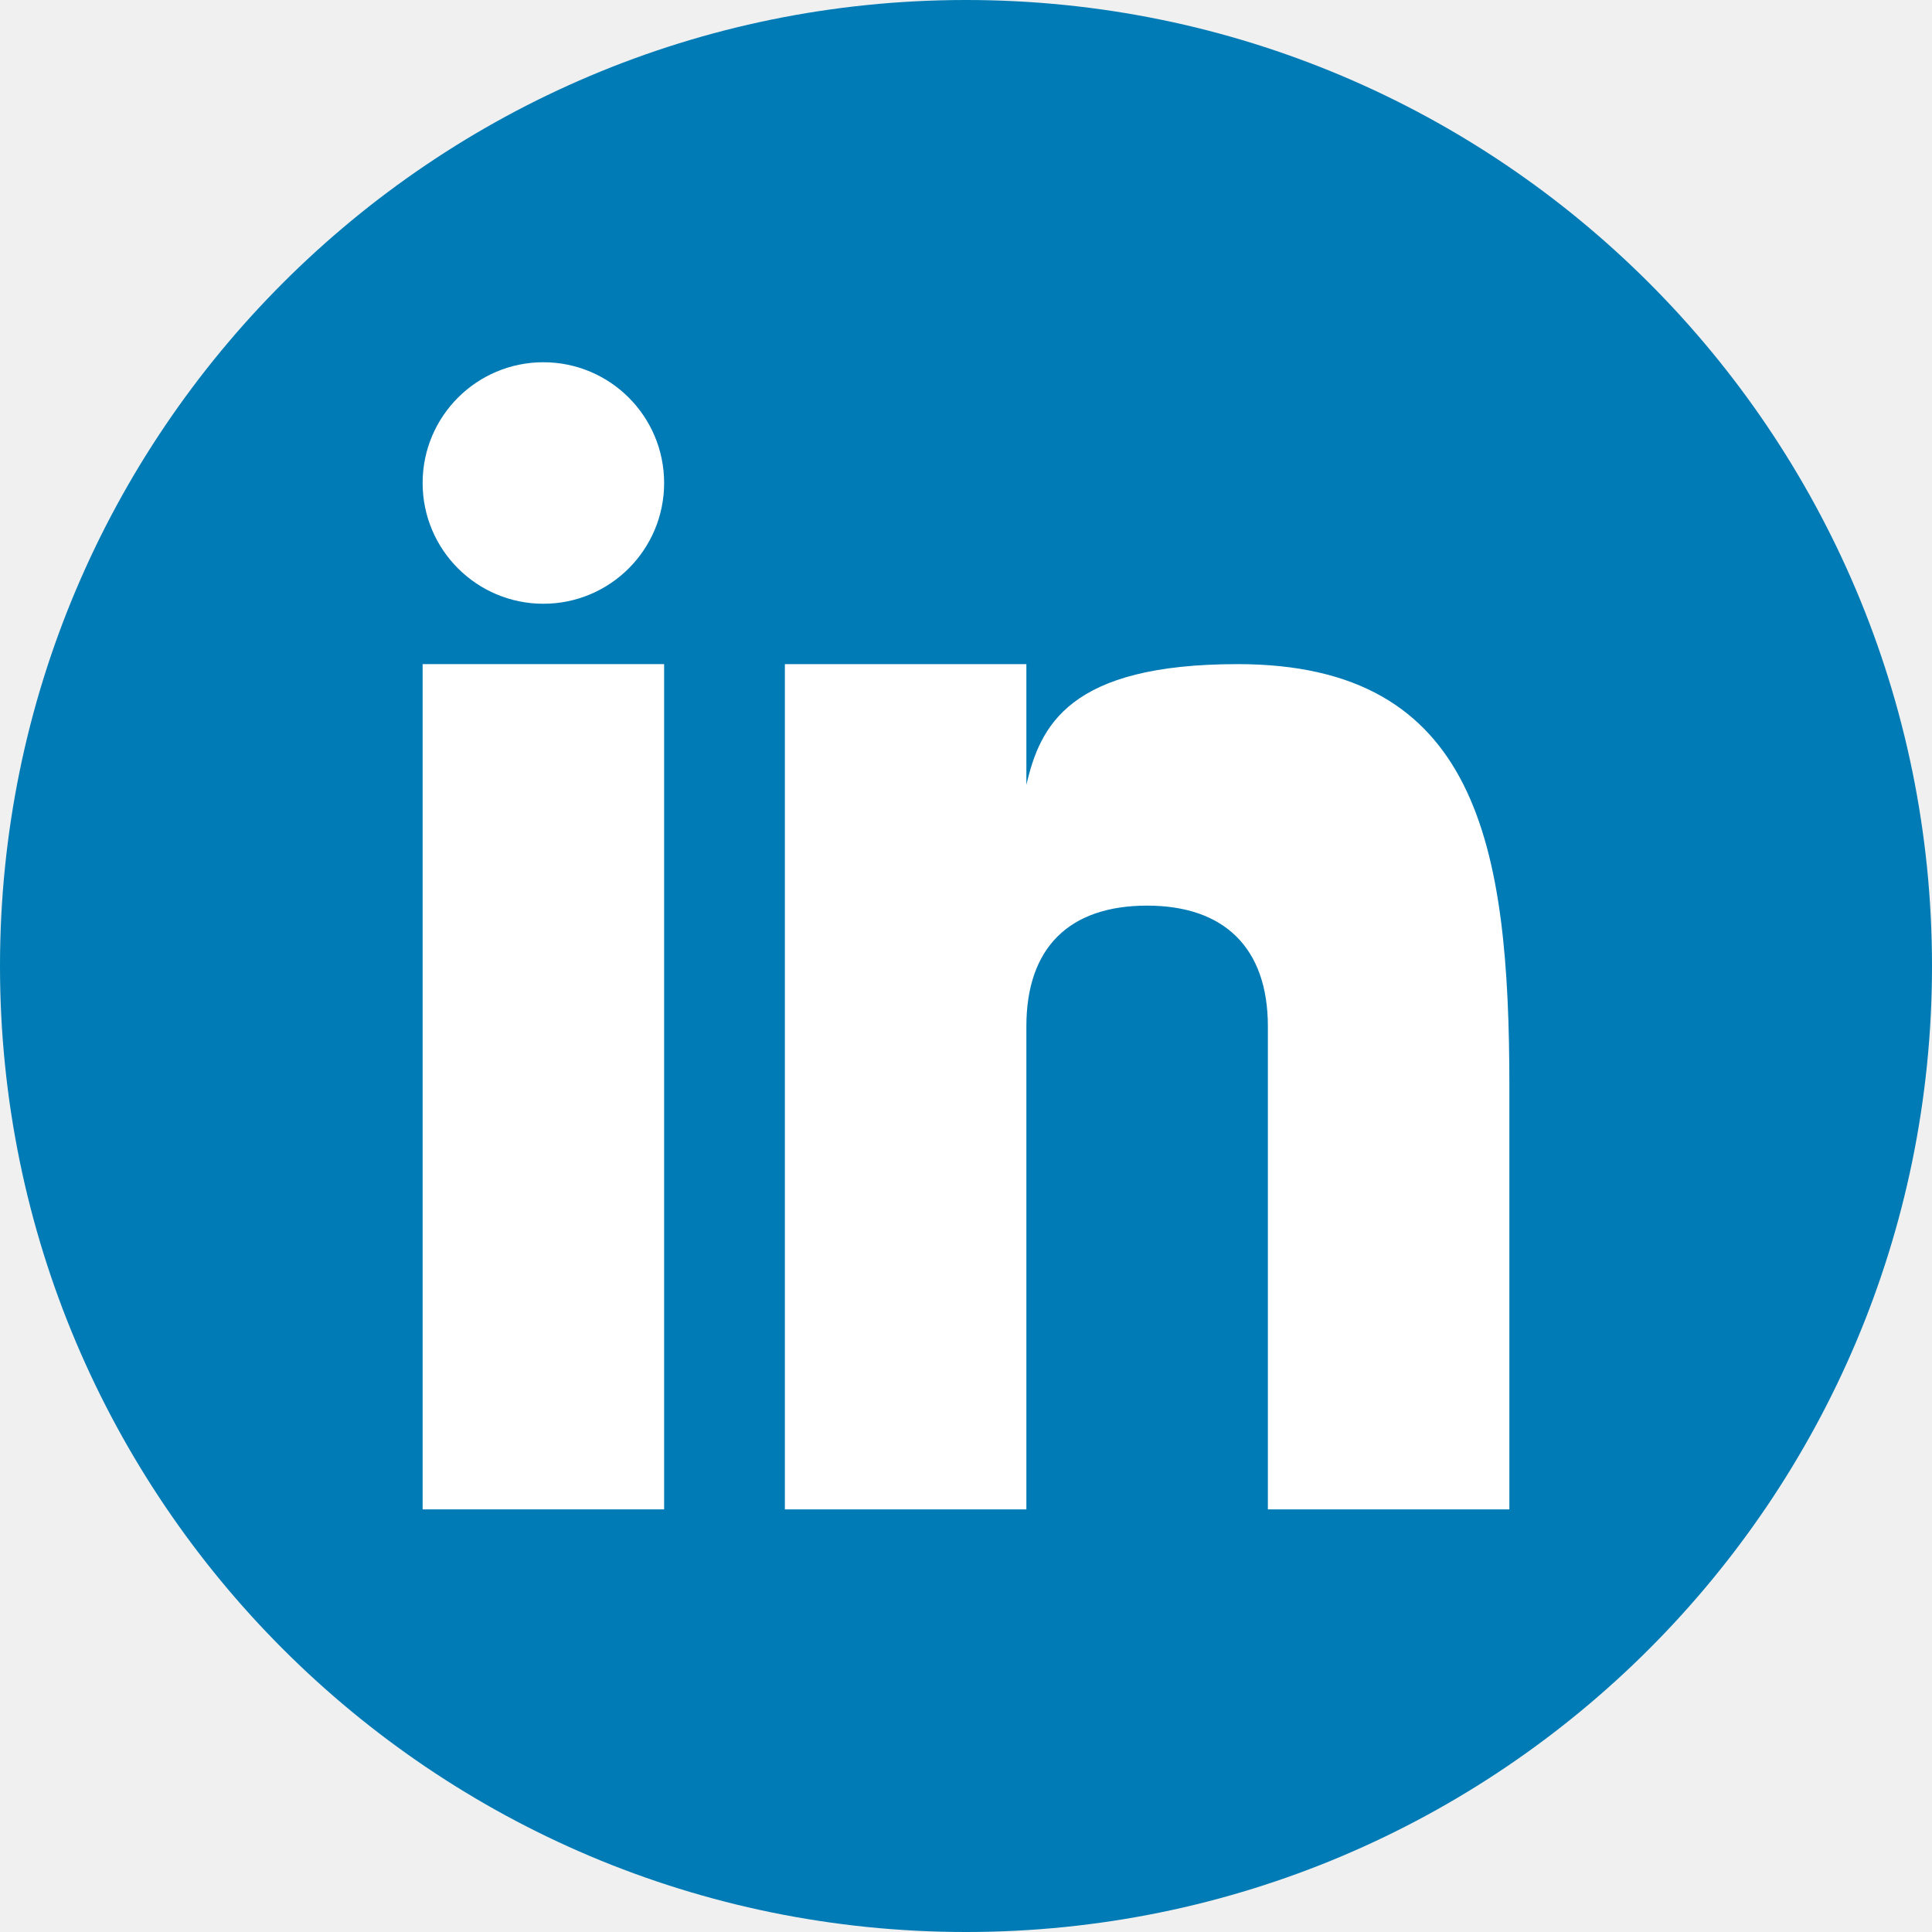
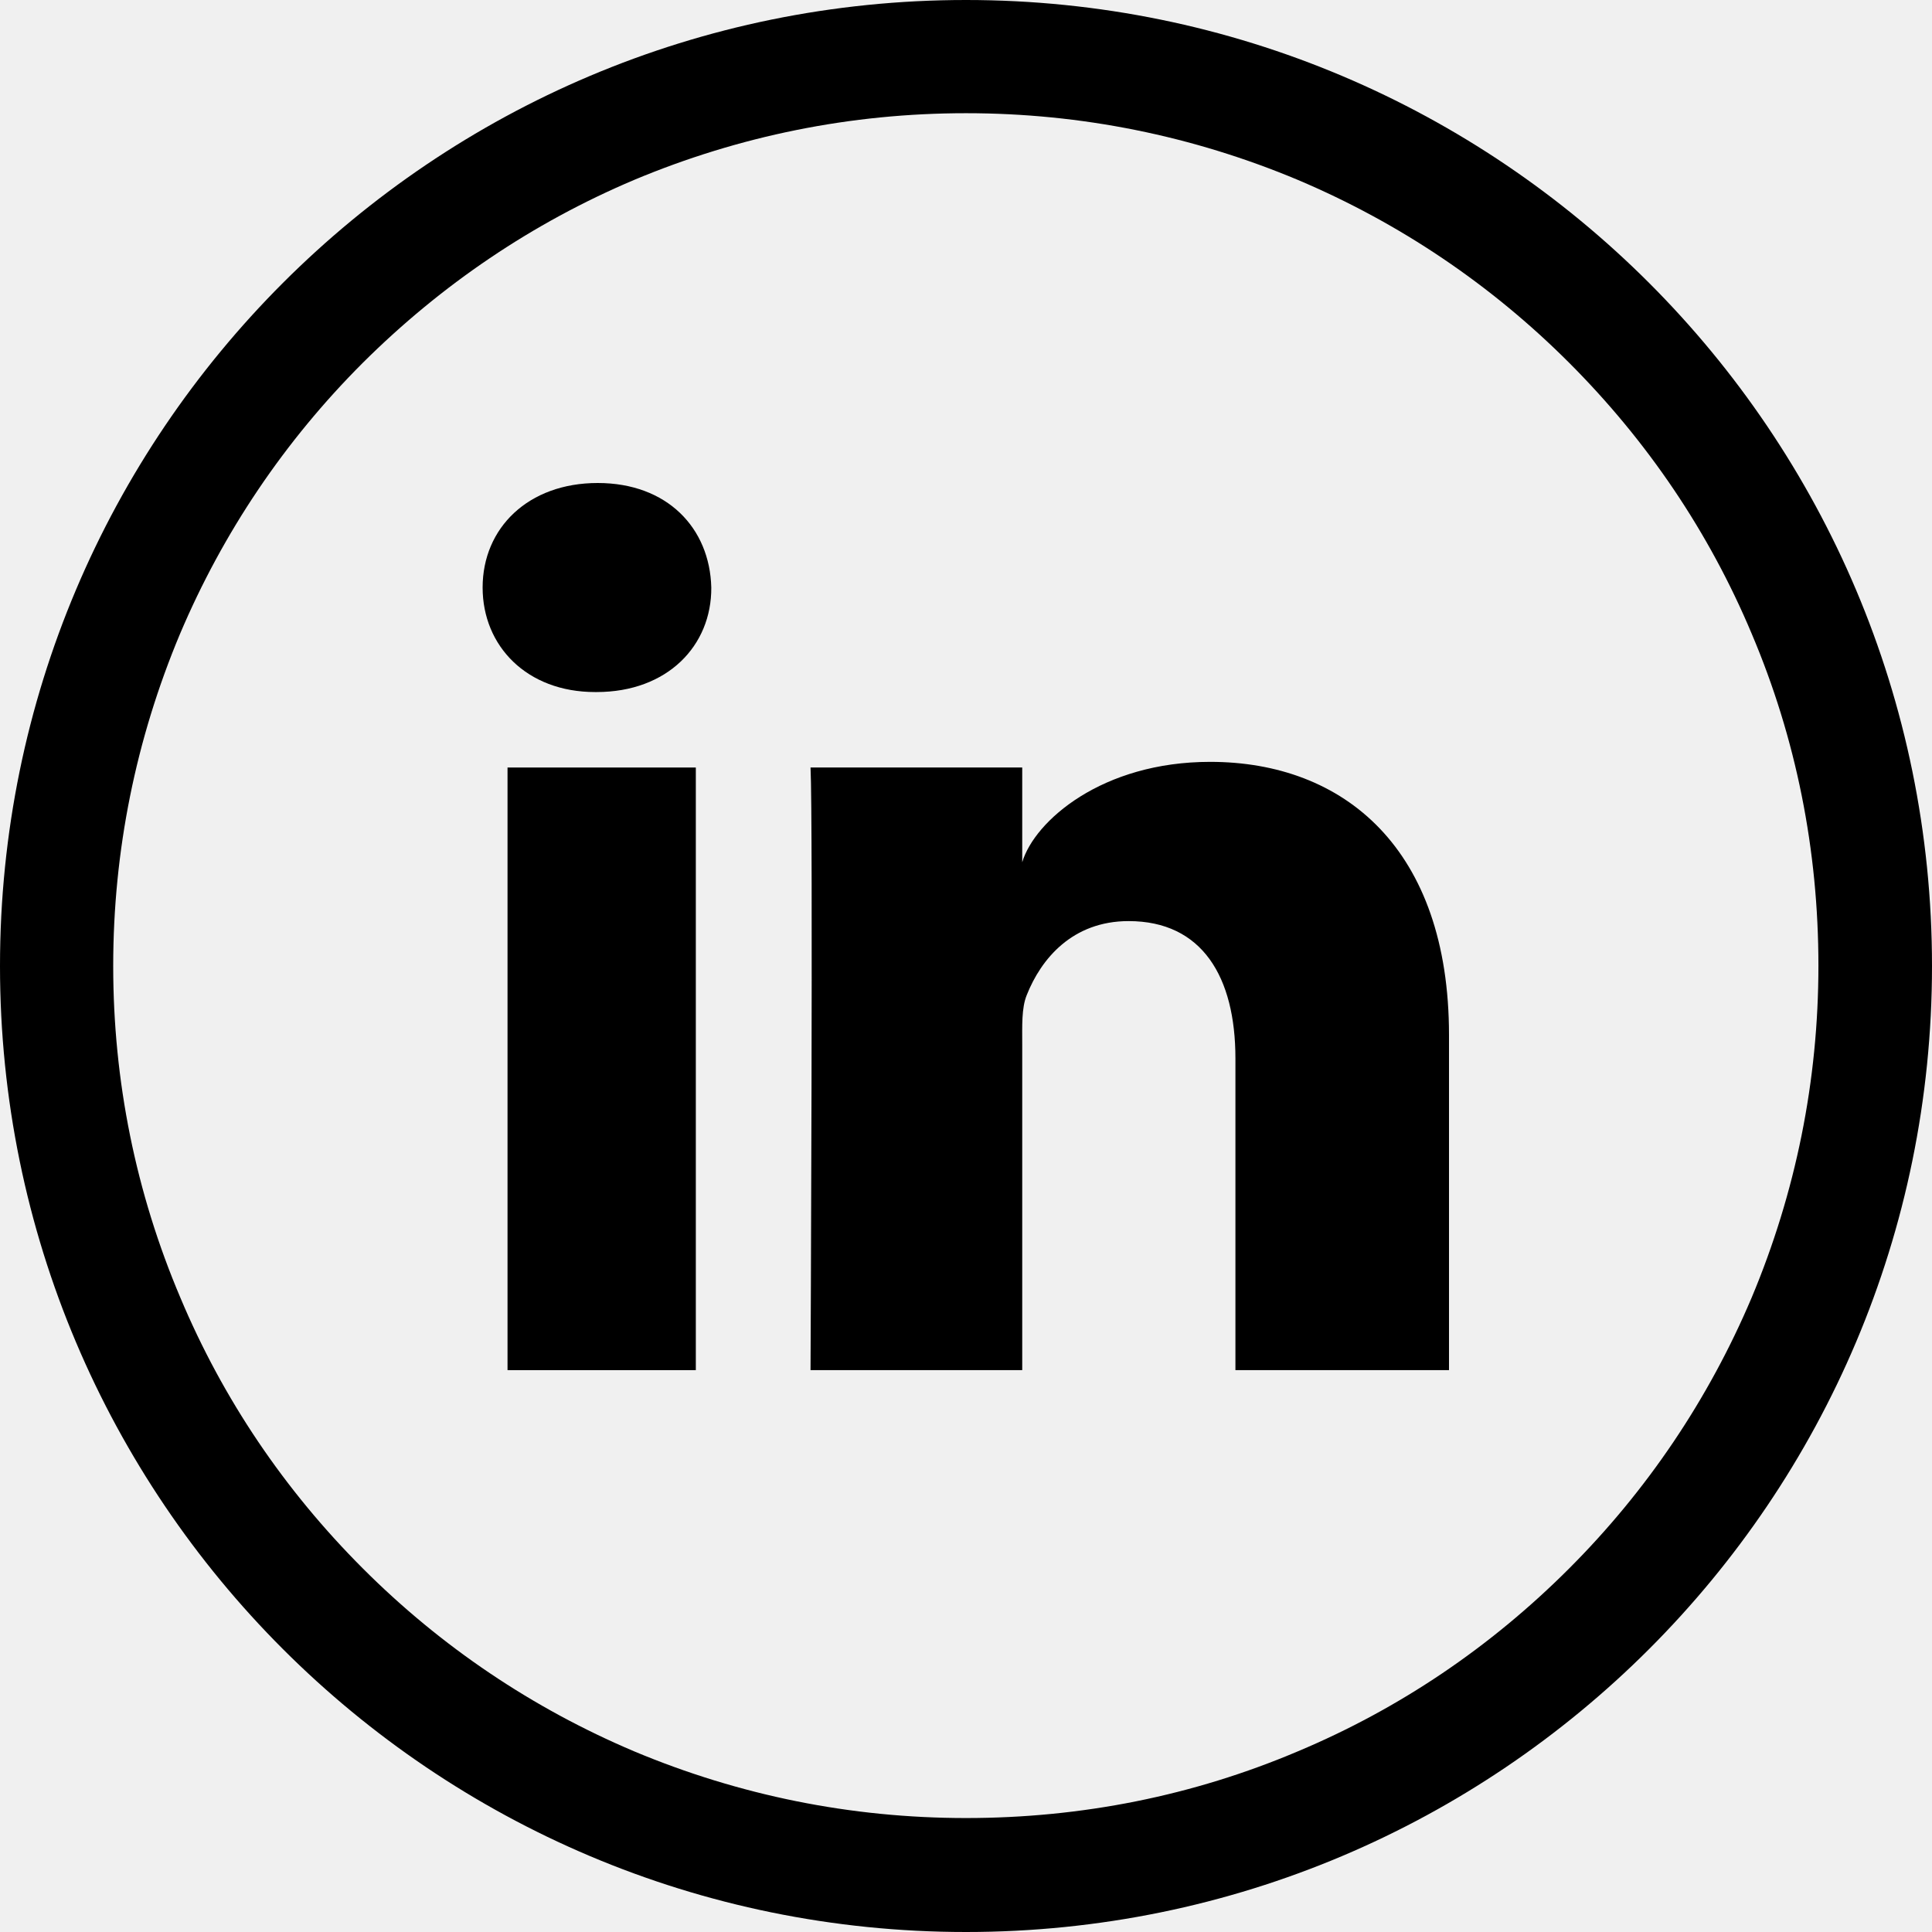
- <svg xmlns="http://www.w3.org/2000/svg" enable-background="new 0 0 32 32" height="32px" id="Layer_1" version="1.0" viewBox="0 0 32 32" width="32px" xml:space="preserve">
+ <svg xmlns="http://www.w3.org/2000/svg" fill="#000000" version="1.1" id="Layer_1" viewBox="-143 145 512 512" xml:space="preserve">
  <g>
-     <circle clip-rule="evenodd" cx="16" cy="16" fill="#007BB5" fill-rule="evenodd" r="16" />
-     <g>
-       <rect fill="#FFFFFF" height="14" width="4" x="7" y="11" />
-       <path d="M20.499,11c-2.791,0-3.271,1.018-3.499,2v-2h-4v14h4v-8c0-1.297,0.703-2,2-2c1.266,0,2,0.688,2,2v8h4v-7    C25,14,24.479,11,20.499,11z" fill="#FFFFFF" />
-       <circle cx="9" cy="8" fill="#FFFFFF" r="2" />
-     </g>
+     <path d="M113,145c-141.4,0-256,114.6-256,256s114.6,256,256,256s256-114.6,256-256S254.4,145,113,145z M272.8,560.7   c-20.8,20.8-44.9,37.1-71.8,48.4c-27.8,11.8-57.4,17.7-88,17.7c-30.5,0-60.1-6-88-17.7c-26.9-11.4-51.1-27.7-71.8-48.4   c-20.8-20.8-37.1-44.9-48.4-71.8C-107,461.1-113,431.5-113,401s6-60.1,17.7-88c11.4-26.9,27.7-51.1,48.4-71.8   c20.9-20.8,45-37.1,71.9-48.5C52.9,181,82.5,175,113,175s60.1,6,88,17.7c26.9,11.4,51.1,27.7,71.8,48.4   c20.8,20.8,37.1,44.9,48.4,71.8c11.8,27.8,17.7,57.4,17.7,88c0,30.5-6,60.1-17.7,88C309.8,515.8,293.5,540,272.8,560.7z" />
+     <rect x="-8.5" y="348.4" width="49.9" height="159.7" />
+     <path d="M15.4,273c-18.4,0-30.5,11.9-30.5,27.7c0,15.5,11.7,27.7,29.8,27.7h0.4c18.8,0,30.5-12.3,30.4-27.7   C45.1,284.9,33.8,273,15.4,273z" />
+     <path d="M177.7,346.9c-28.6,0-46.5,15.6-49.8,26.6v-25.1H71.8c0.7,13.3,0,159.7,0,159.7h56.1v-86.3c0-4.9-0.2-9.7,1.2-13.1   c3.8-9.6,12.1-19.6,27-19.6c19.5,0,28.3,14.8,28.3,36.4v82.6H241v-88.8C241,369.9,213.2,346.9,177.7,346.9z" />
  </g>
-   <g />
-   <g />
-   <g />
-   <g />
-   <g />
-   <g />
</svg>
